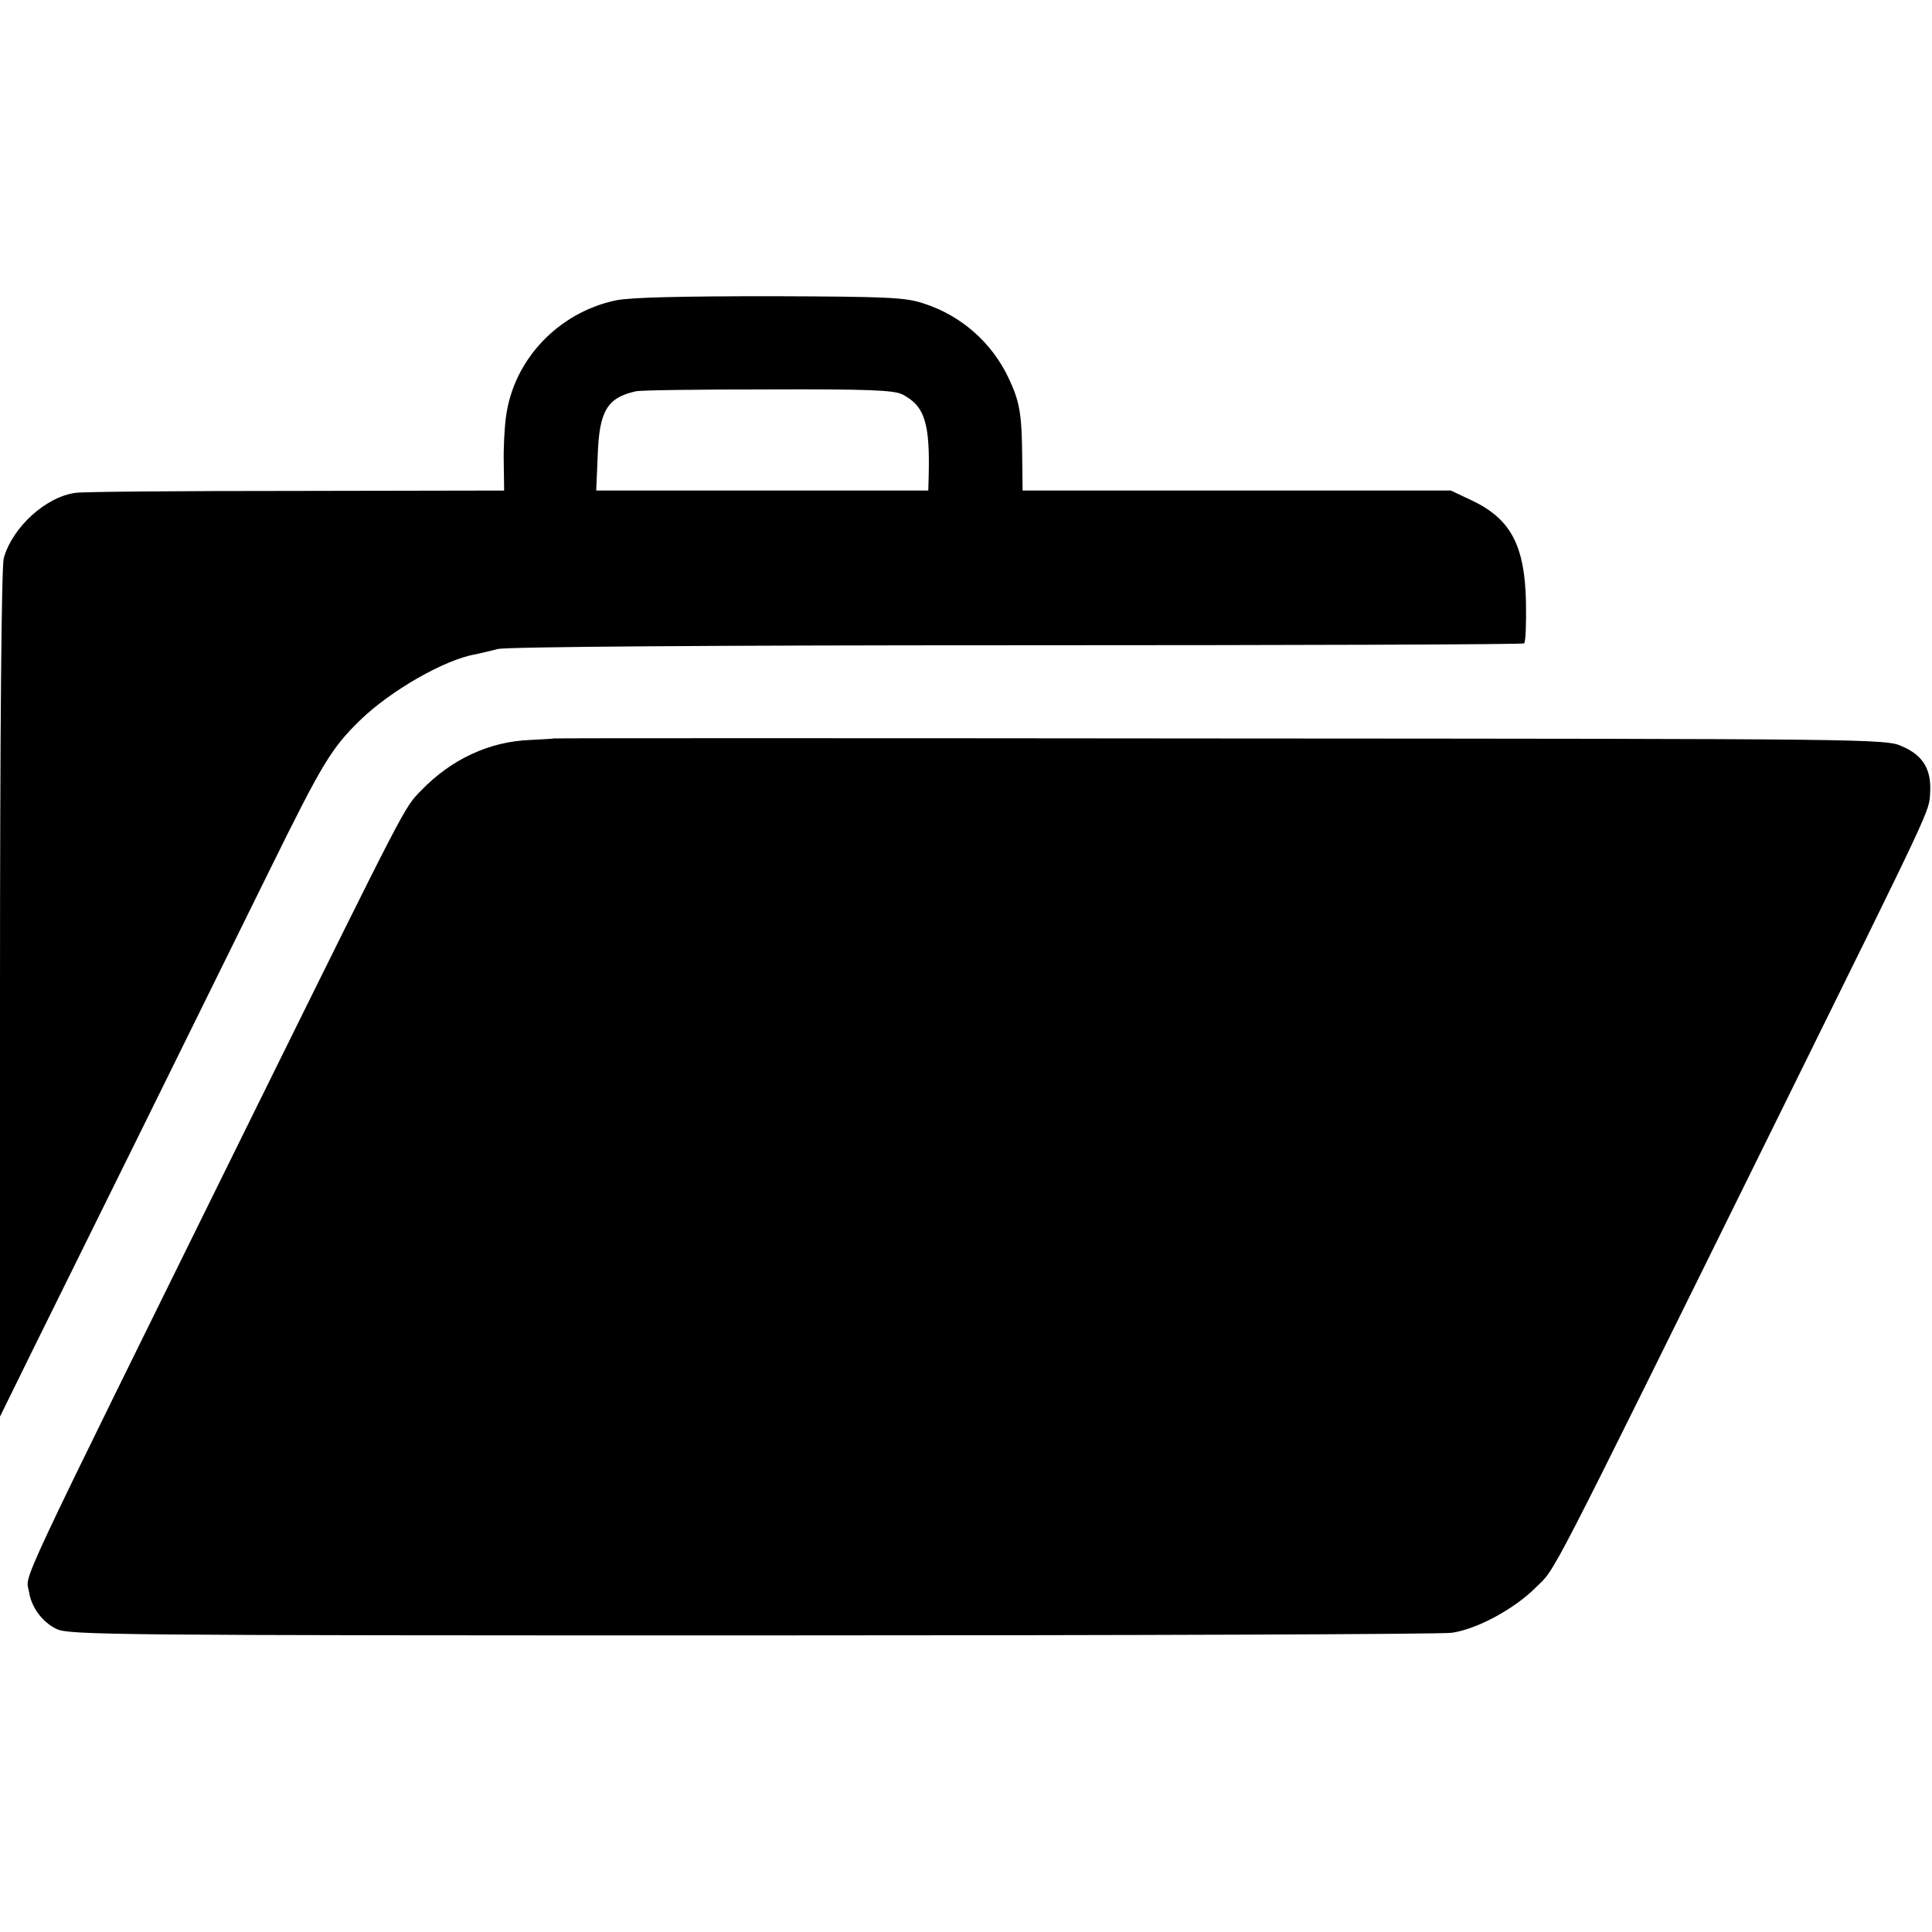
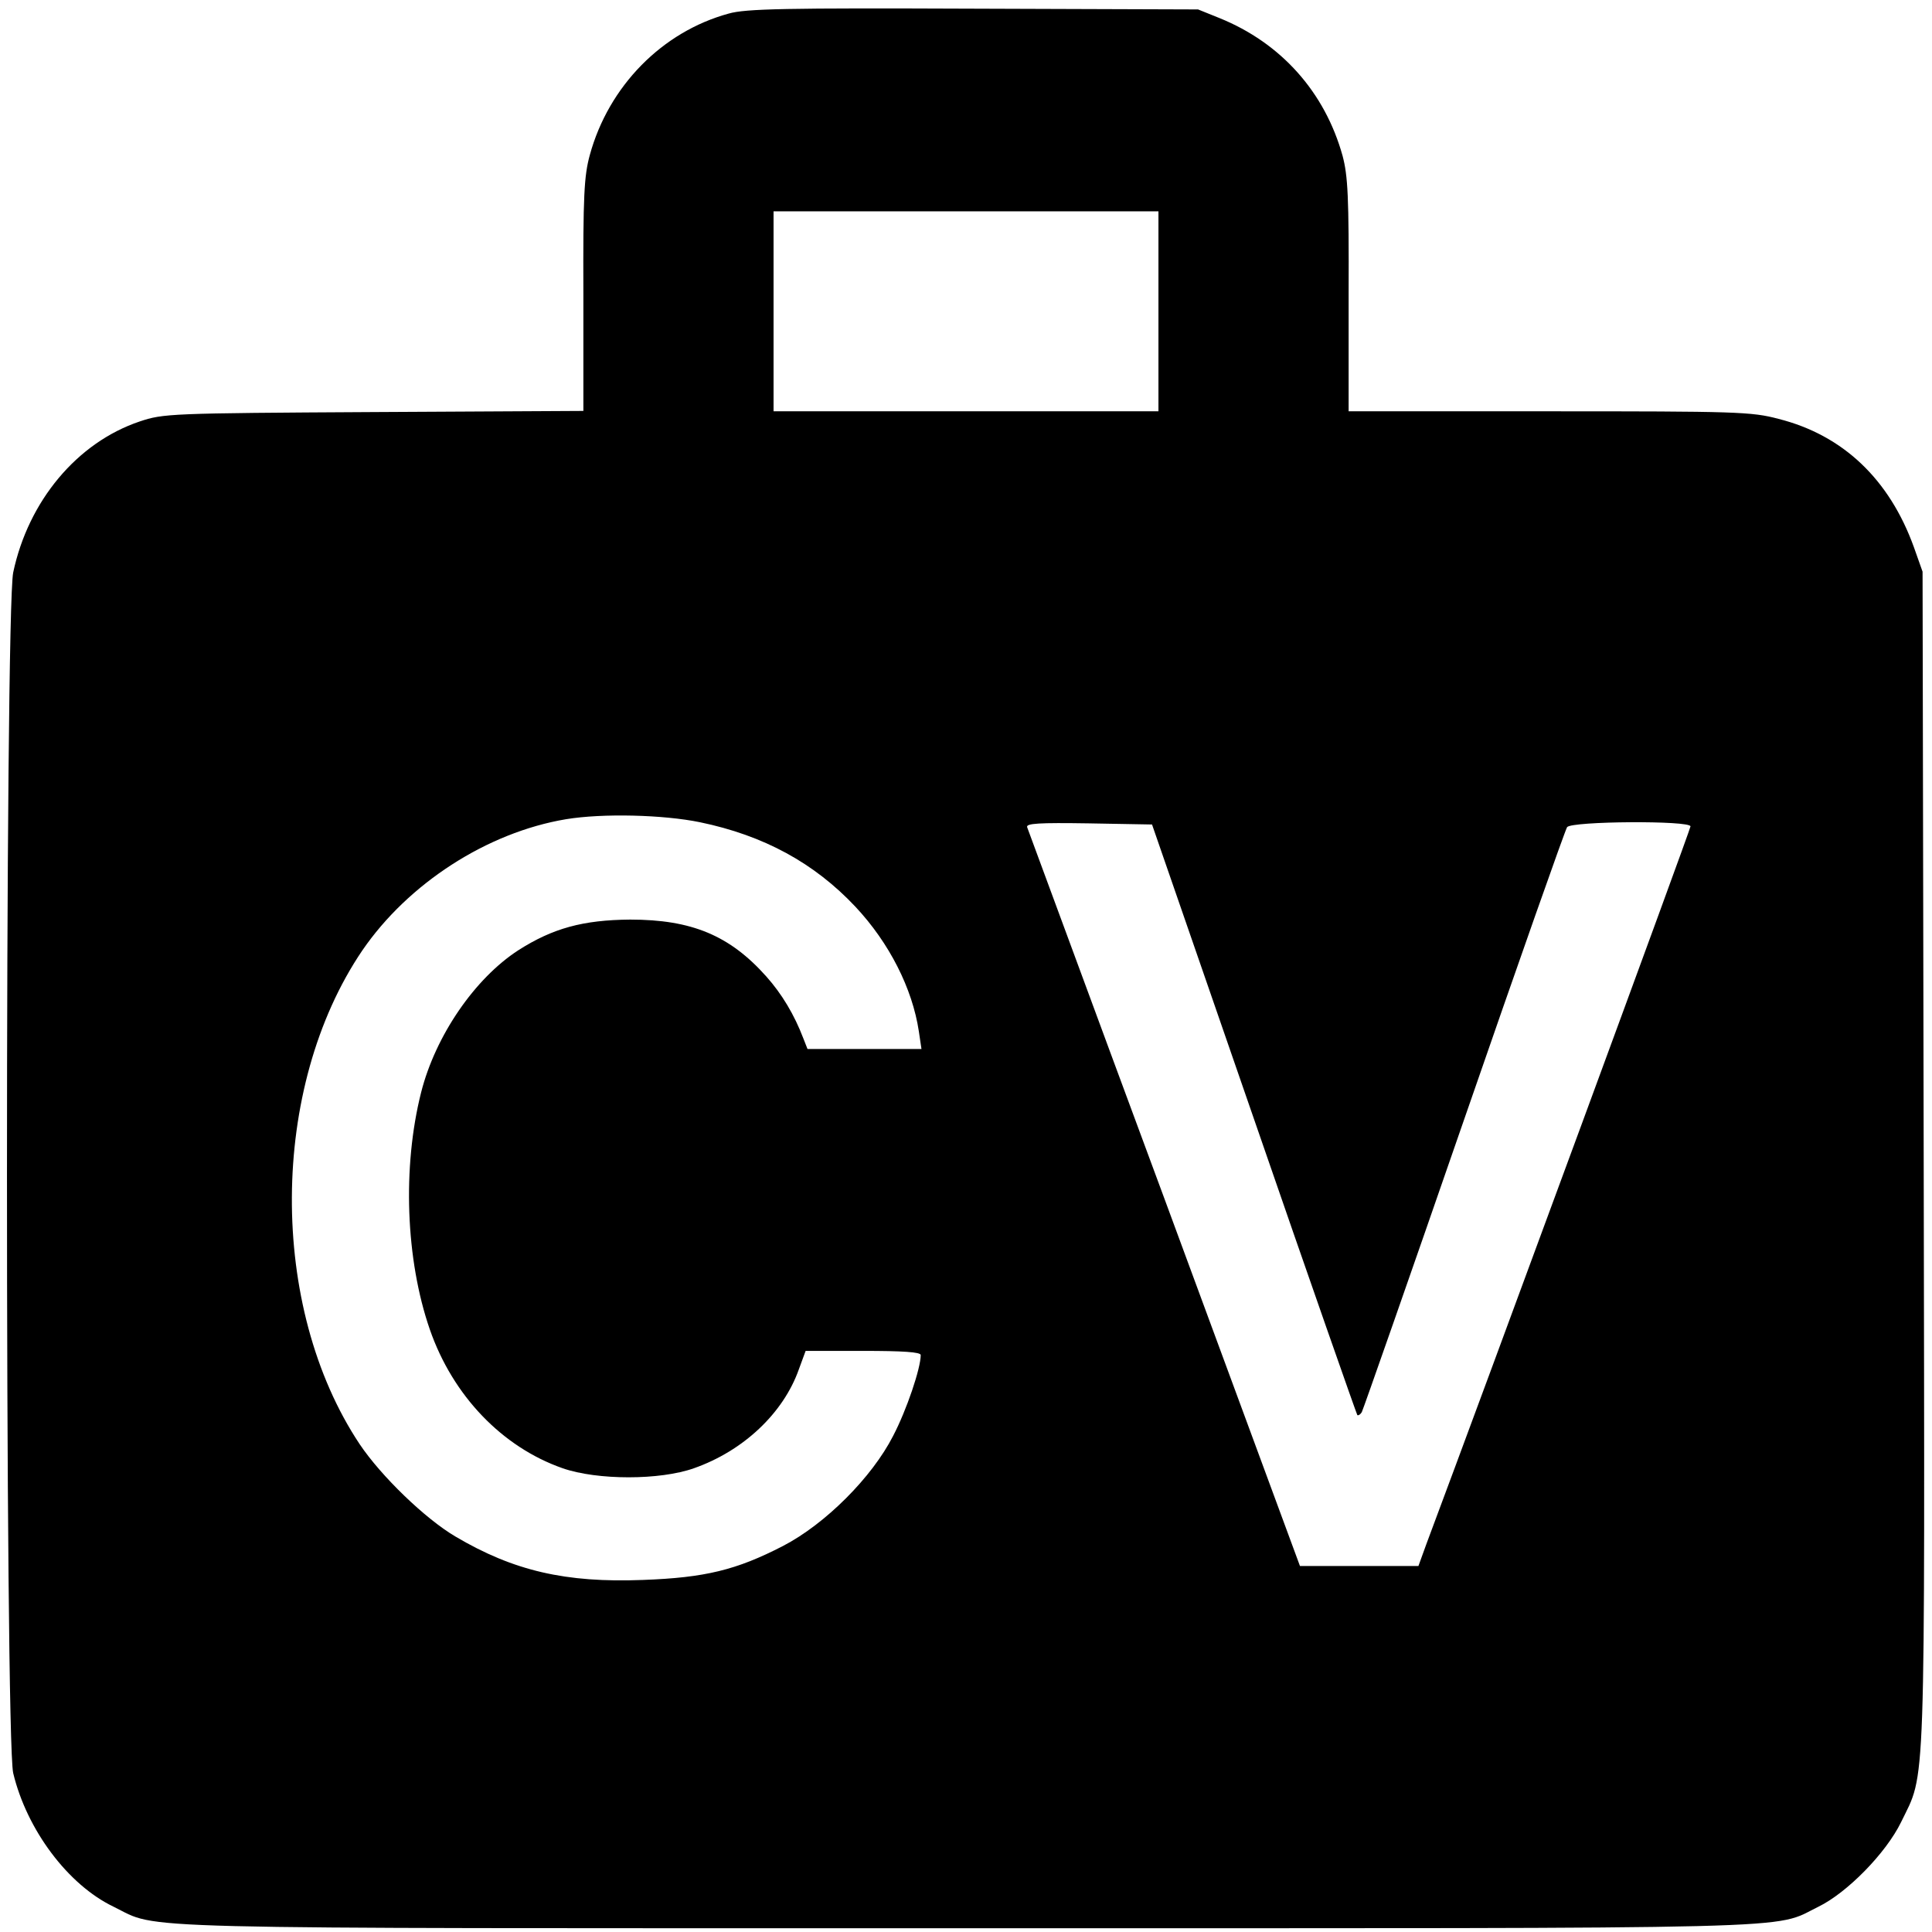
<svg xmlns="http://www.w3.org/2000/svg" version="1.0" width="512pt" height="512pt" viewBox="0 0 512 512" preserveAspectRatio="xMidYMid meet">
  <g transform="translate(0,512) scale(0.1,-0.1)" fill="#000000" stroke="none">
-     <path d="M1632 4324 c-152 -32 -271 -157 -291 -308 -4 -28 -7 -84 -6 -123 l1 -73 -551 -1 c-302 0 -565 -2 -584 -5 -79 -10 -168 -91 -191 -173 -6 -22 -10 -446 -10 -1155 l0 -1120 91 185 c115 232 468 947 624 1264 139 282 163 322 239 396 80 78 224 161 306 175 14 3 40 9 59 14 21 6 583 10 1374 10 737 0 1343 2 1346 5 4 2 6 51 5 108 -3 153 -41 223 -146 272 l-53 25 -567 0 -568 0 -1 83 c-1 120 -6 152 -37 217 -44 92 -124 163 -222 195 -49 17 -94 19 -408 20 -236 0 -372 -3 -410 -11z m759 -249 c60 -31 74 -76 70 -222 l-1 -33 -440 0 -440 0 4 93 c4 118 25 153 101 170 11 3 168 5 349 5 267 1 334 -2 357 -13z" />
-     <path d="M1467 3163 c-1 -1 -29 -2 -62 -4 -108 -4 -209 -51 -289 -134 -45 -46 -34 -25 -449 -865 -644 -1306 -598 -1208 -590 -1259 6 -40 35 -80 73 -98 33 -16 151 -17 1845 -17 996 0 1830 3 1853 7 67 10 165 63 222 120 55 55 14 -26 640 1242 414 839 402 813 405 863 4 62 -18 100 -74 124 -42 20 -79 20 -1808 21 -971 1 -1765 1 -1766 0z" />
+     <path d="M1931 5084 c-176 -48 -318 -192 -368 -375 -15 -55 -18 -107 -17 -371 l0 -307 -555 -3 c-543 -3 -558 -4 -621 -25 -166 -56 -295 -211 -335 -400 -22 -105 -22 -3088 0 -3182 36 -150 145 -296 266 -354 125 -61 -21 -57 2259 -57 2280 0 2134 -4 2259 57 76 37 179 142 219 224 66 137 63 37 60 1756 l-3 1558 -23 65 c-65 180 -188 297 -359 340 -71 19 -113 20 -608 20 l-531 0 0 308 c1 261 -2 316 -16 369 -47 169 -163 299 -326 365 l-57 23 -595 2 c-497 2 -604 0 -649 -13z m1139 -789 l0 -265 -510 0 -510 0 0 265 0 265 510 0 510 0 0 -265z m-1215 -1354 c169 -35 303 -108 412 -224 90 -96 151 -217 168 -330 l7 -47 -151 0 -151 0 -11 28 c-24 63 -57 118 -98 164 -97 109 -198 151 -361 151 -125 -1 -205 -23 -296 -81 -116 -75 -220 -227 -258 -377 -50 -198 -41 -443 23 -628 61 -176 192 -312 352 -368 92 -32 258 -32 348 0 131 46 237 146 278 262 l18 49 152 0 c105 0 153 -3 153 -11 0 -35 -37 -145 -73 -214 -56 -110 -180 -234 -292 -292 -124 -64 -207 -84 -371 -90 -205 -8 -343 24 -497 115 -80 47 -197 160 -254 245 -242 364 -239 945 7 1308 122 178 331 313 540 348 97 16 258 12 355 -8z m1468 -786 c148 -429 272 -782 274 -785 2 -2 8 1 12 8 4 8 126 356 271 775 145 419 268 768 273 775 12 16 327 18 327 2 0 -8 -538 -1469 -700 -1902 l-21 -58 -157 0 -157 0 -359 973 c-198 534 -361 978 -364 985 -3 10 31 12 163 10 l168 -3 270 -780z" />
  </g>
</svg>
